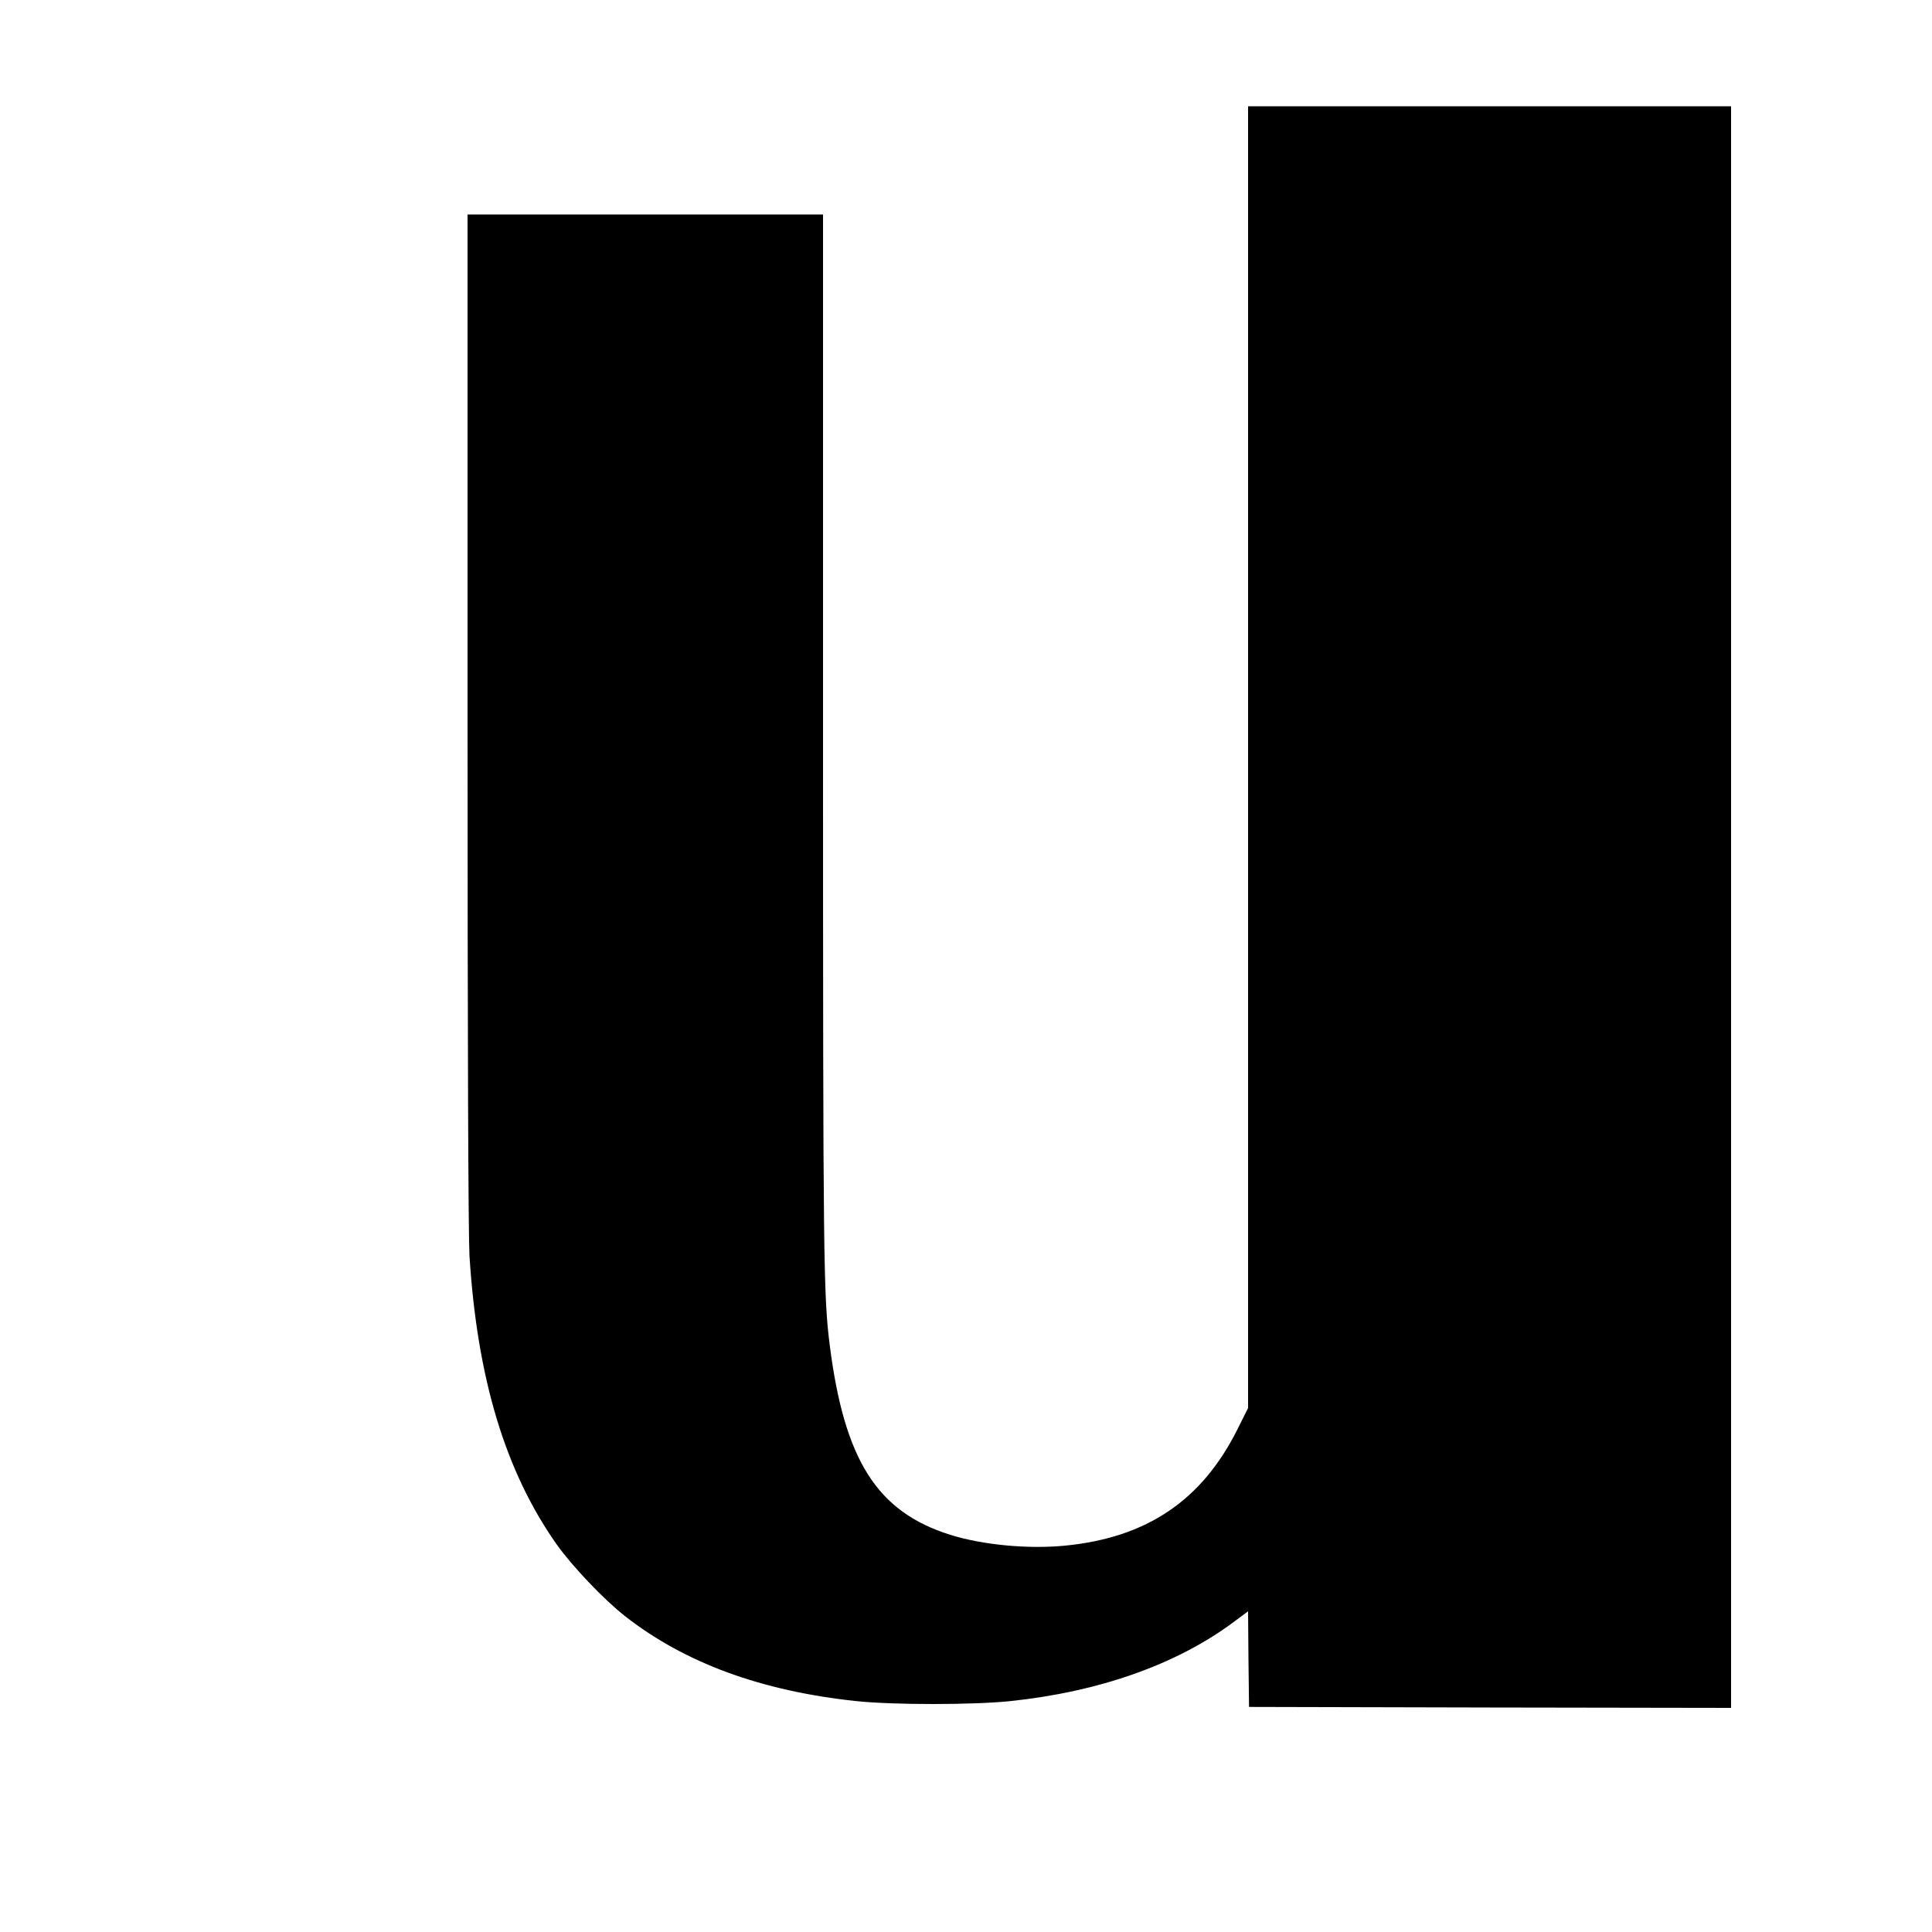
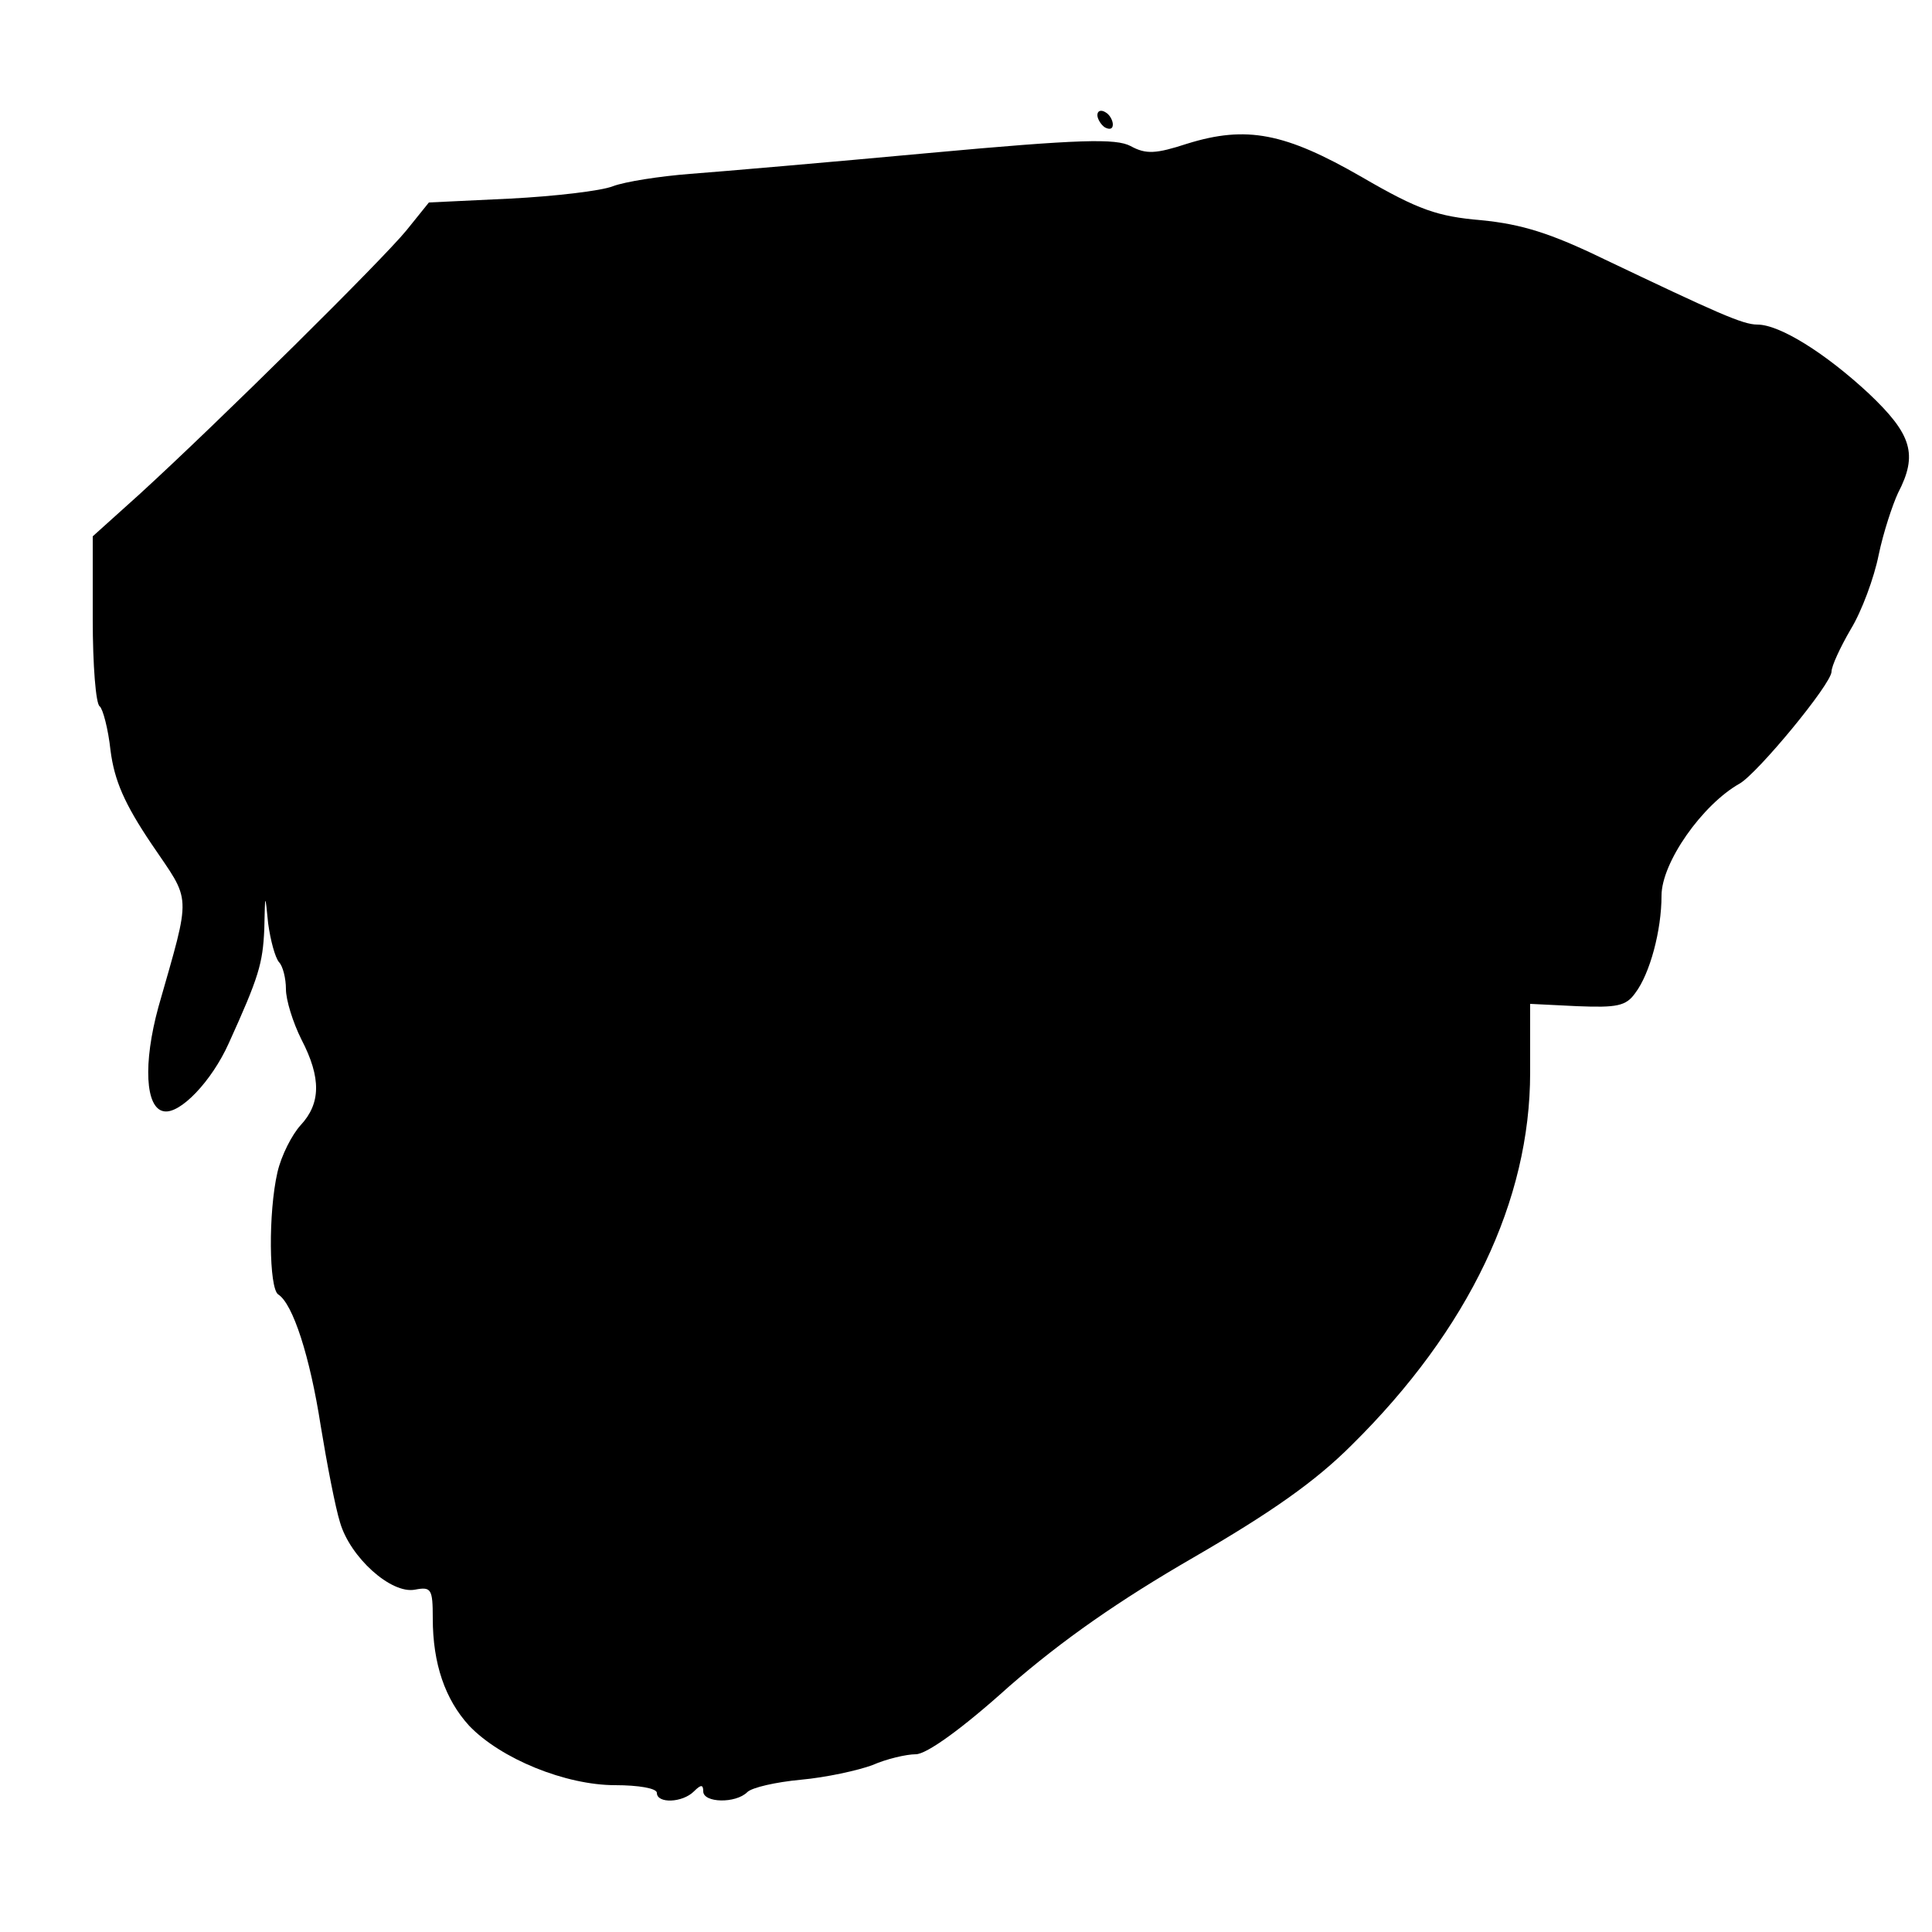
- <svg xmlns="http://www.w3.org/2000/svg" version="1.0" width="1000pt" height="1000pt" viewBox="0 0 1000 1000" preserveAspectRatio="xMidYMid meet">
-   <g transform="translate(0,1000) scale(0.1,-0.1)" fill="#000000" stroke="none">
-     <path d="M6460 6081 l0 -3369 -55 -110 c-184 -368 -468 -560 -890 -602 -192 -19 -428 3 -597 56 -378 119 -547 385 -623 979 -33 261 -35 426 -35 3138 l0 2717 -920 0 -920 0 0 -2612 c0 -1696 4 -2671 10 -2778 40 -634 185 -1115 450 -1492 79 -112 246 -288 355 -373 310 -243 707 -388 1198 -440 194 -20 599 -20 795 0 460 48 860 189 1154 407 l78 58 2 -248 3 -247 1248 -3 1247 -2 0 4145 0 4145 -1250 0 -1250 0 0 -3369z" />
+ <svg xmlns="http://www.w3.org/2000/svg" version="1.0" width="250pt" height="250pt" viewBox="0 0 250 250" preserveAspectRatio="xMidYMid meet">
+   <g transform="translate(0,250) scale(0.1,-0.1)" fill="#000000" stroke="none">
+     <path d="M1420 2351 c0 -5 5 -13 10 -16 6 -3 10 -2 10 4 0 5 -4 13 -10 16 -5 3 -10 2 -10 -4z" />
+     <path d="M1536 2314 c-40 -13 -53 -14 -73 -3 -19 10 -65 9 -261 -9 -130 -12 -269 -24 -309 -27 -39 -3 -84 -10 -100 -16 -15 -6 -75 -13 -133 -16 l-105 -5 -29 -36 c-31 -38 -241 -246 -346 -342 l-60 -54 0 -107 c0 -60 4 -110 9 -113 4 -3 11 -29 14 -57 5 -39 18 -69 53 -121 52 -77 52 -60 9 -211 -20 -73 -17 -131 7 -135 21 -4 62 39 84 88 39 86 44 103 46 148 1 47 1 47 5 7 3 -22 9 -44 14 -50 5 -5 9 -21 9 -35 0 -14 9 -43 20 -65 26 -50 25 -83 -1 -111 -11 -12 -25 -39 -30 -61 -12 -52 -11 -150 1 -158 19 -12 41 -80 55 -170 8 -49 19 -106 25 -125 13 -45 66 -93 97 -87 21 4 23 1 23 -37 0 -59 16 -105 47 -139 41 -43 125 -77 189 -77 30 0 54 -4 54 -10 0 -14 33 -13 48 2 9 9 12 9 12 0 0 -15 42 -16 57 -1 6 6 37 13 69 16 33 3 74 12 93 19 18 8 44 14 56 14 14 0 60 33 121 88 69 60 142 111 239 167 100 58 157 98 204 145 152 150 231 317 231 482 l0 89 61 -3 c51 -2 63 0 75 17 19 25 34 81 34 126 0 43 53 118 101 145 23 13 119 129 119 145 0 7 11 31 25 55 14 23 30 66 36 96 6 29 18 65 25 80 26 50 18 76 -38 129 -56 52 -115 89 -144 89 -19 0 -52 15 -199 85 -68 33 -106 45 -158 50 -57 5 -81 13 -155 56 -99 57 -149 67 -226 43z" />
  </g>
</svg>
